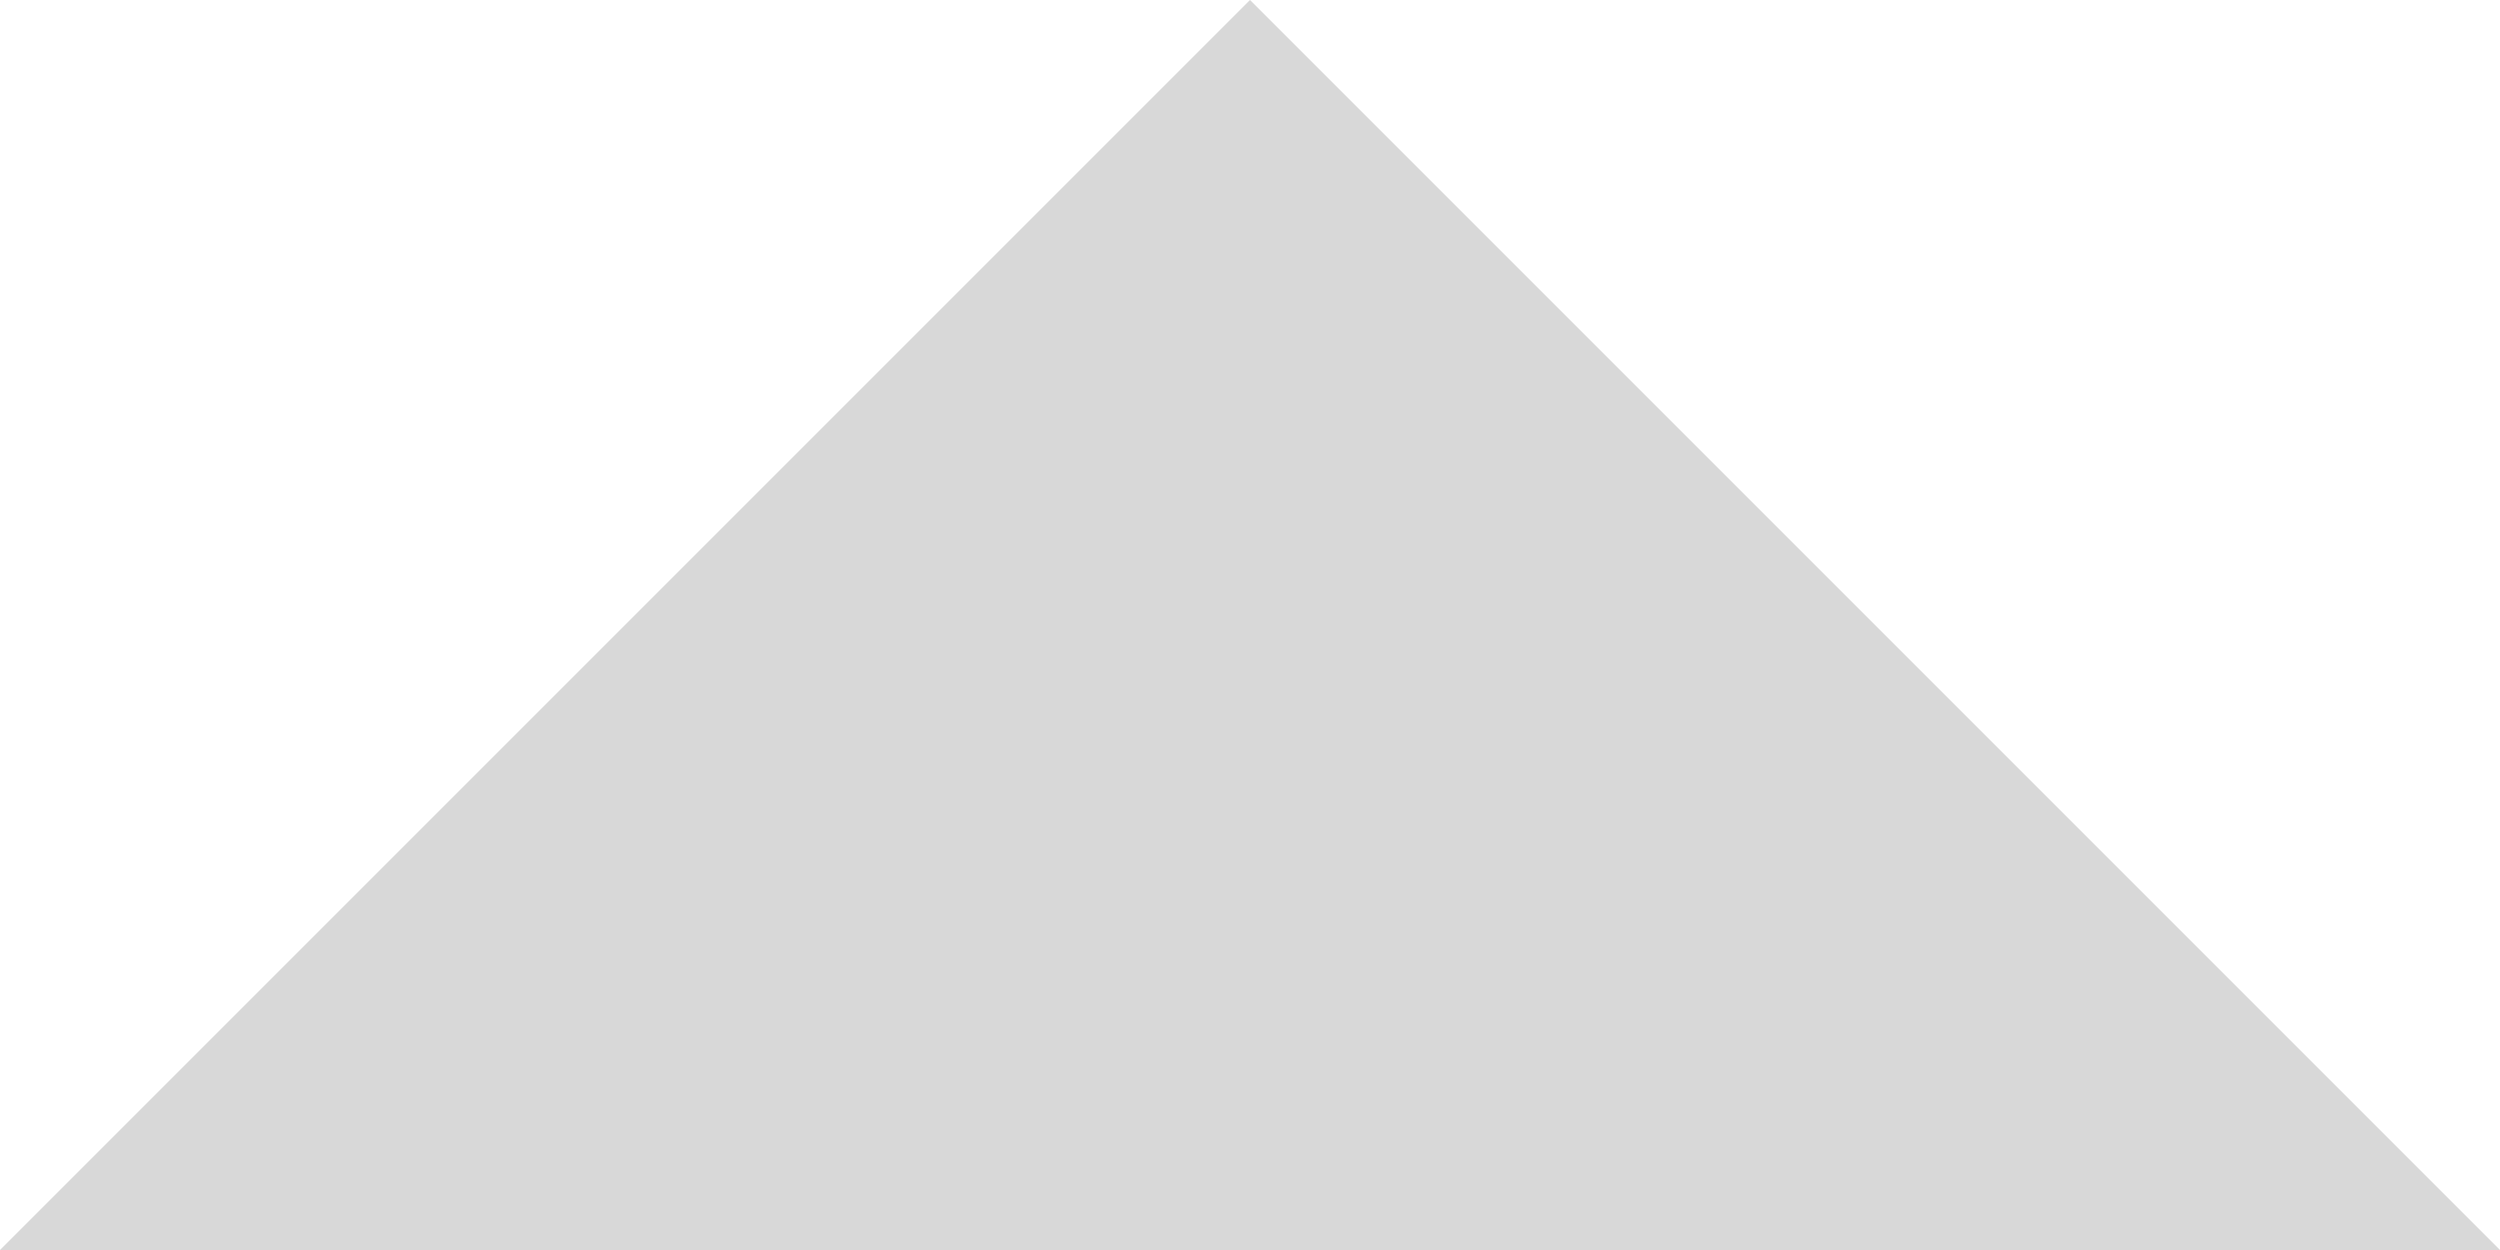
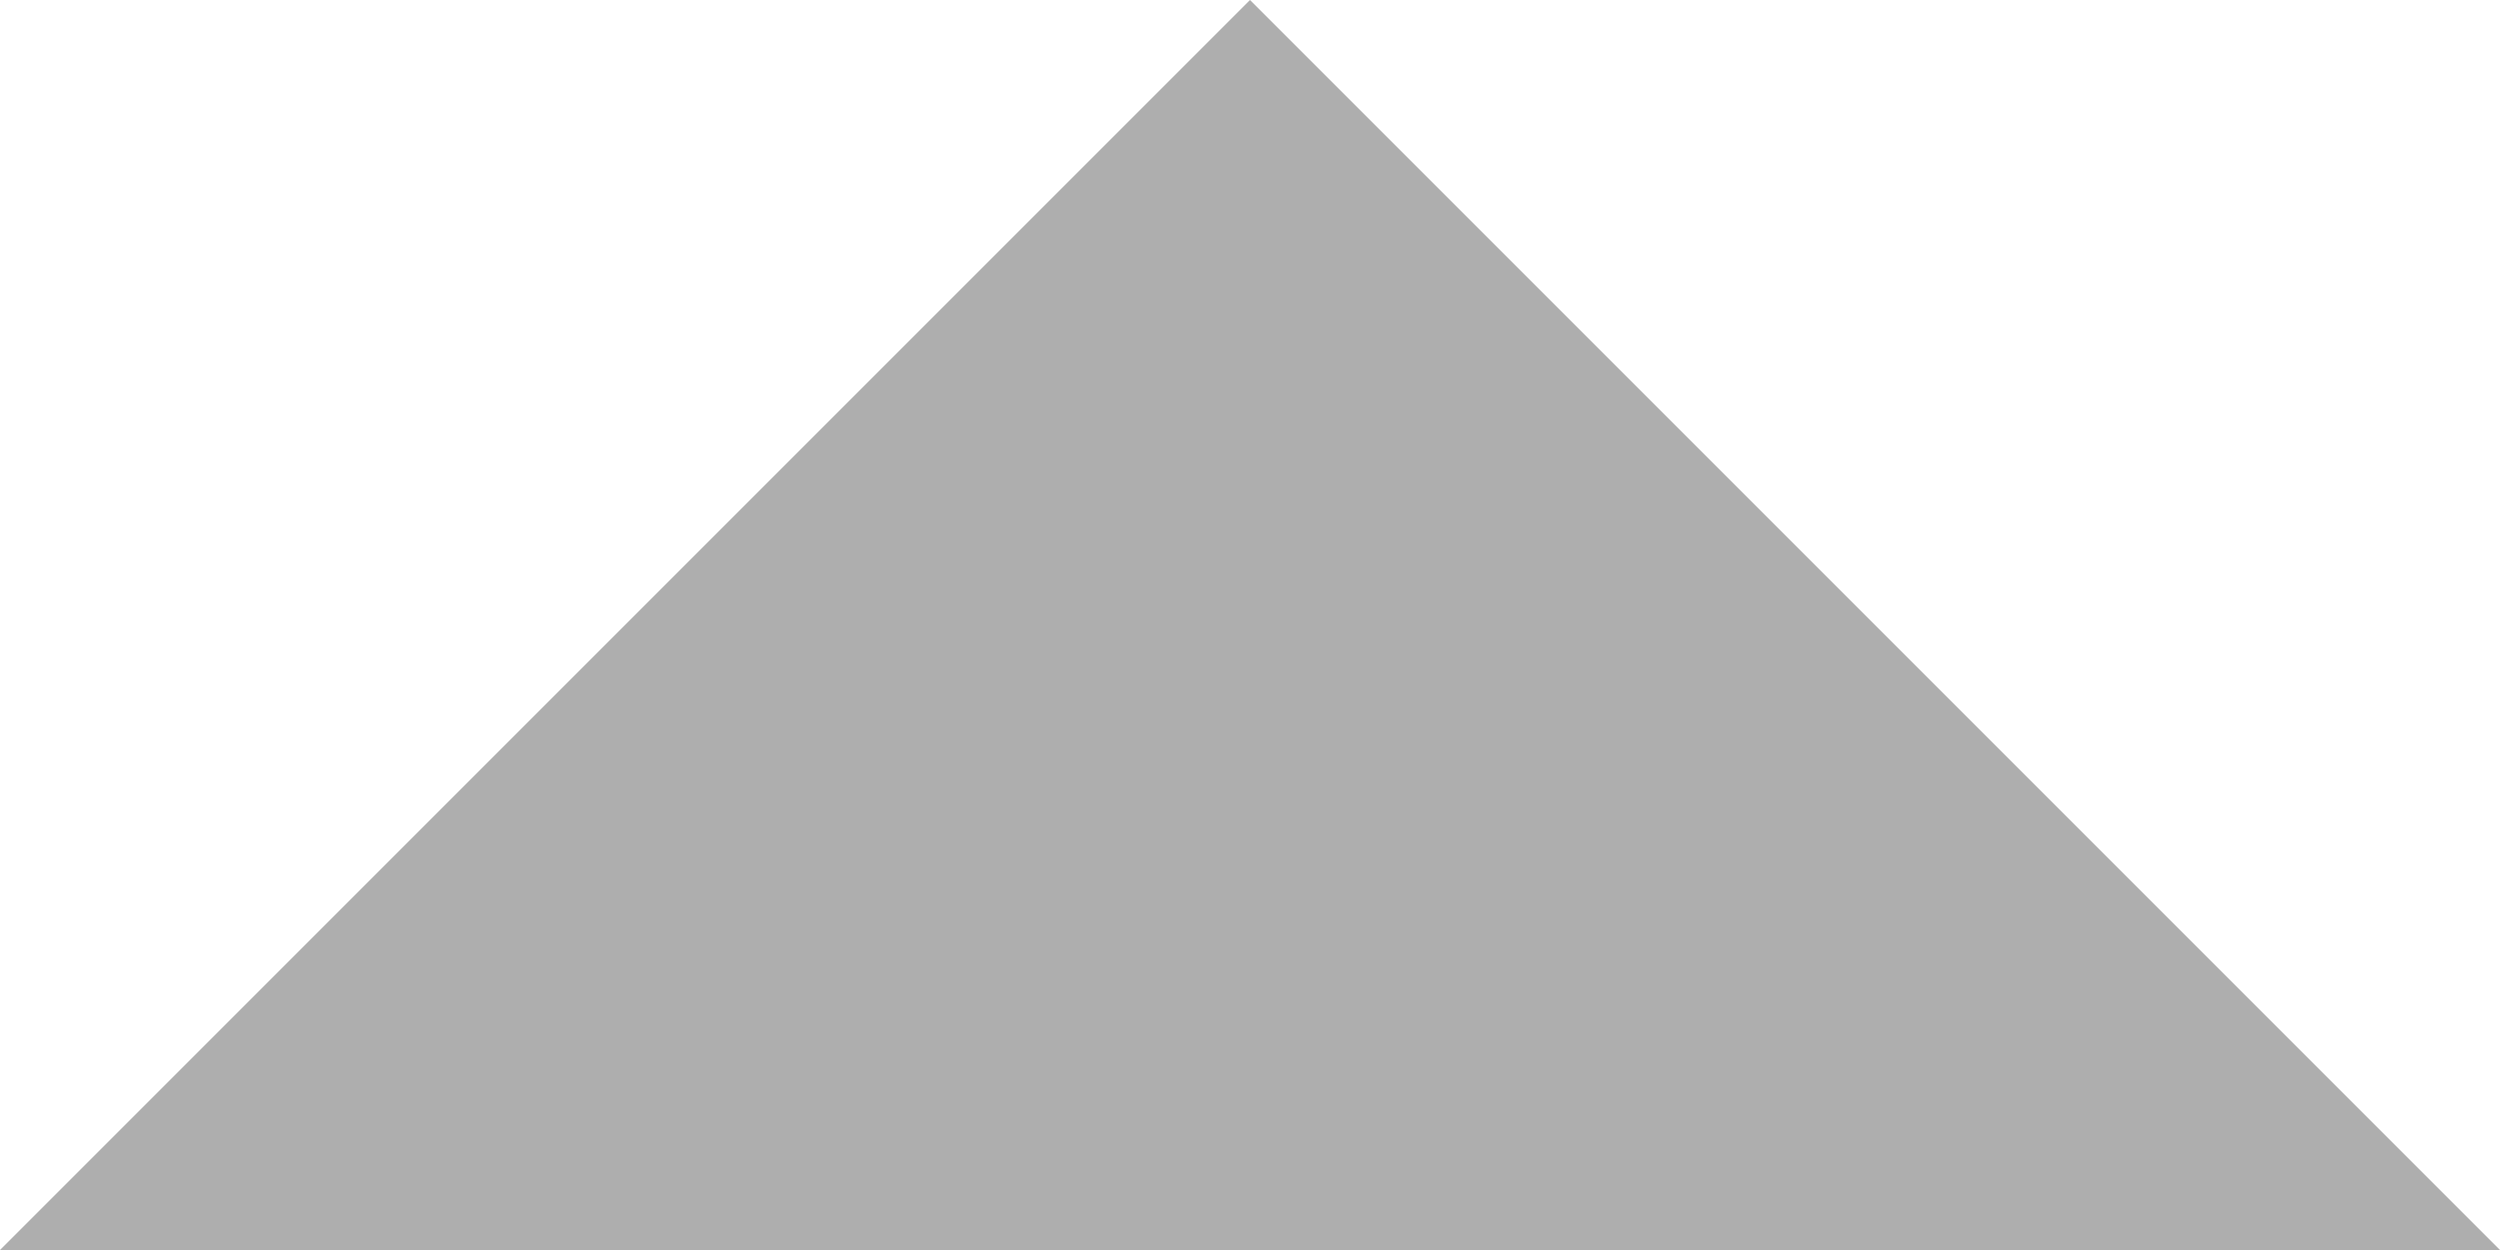
<svg xmlns="http://www.w3.org/2000/svg" width="100%" height="100%" viewBox="0 0 32 16" version="1.1" xml:space="preserve" style="fill-rule:evenodd;clip-rule:evenodd;stroke-linejoin:round;stroke-miterlimit:2;">
-   <path id="Skel20" d="M32,16L0,16L16,0L32,16Z" style="fill:#d8d8d8;" />
+   <path id="Skel20" d="M32,16L0,16L16,0L32,16Z" style="fill:#aeaeae;" />
</svg>
